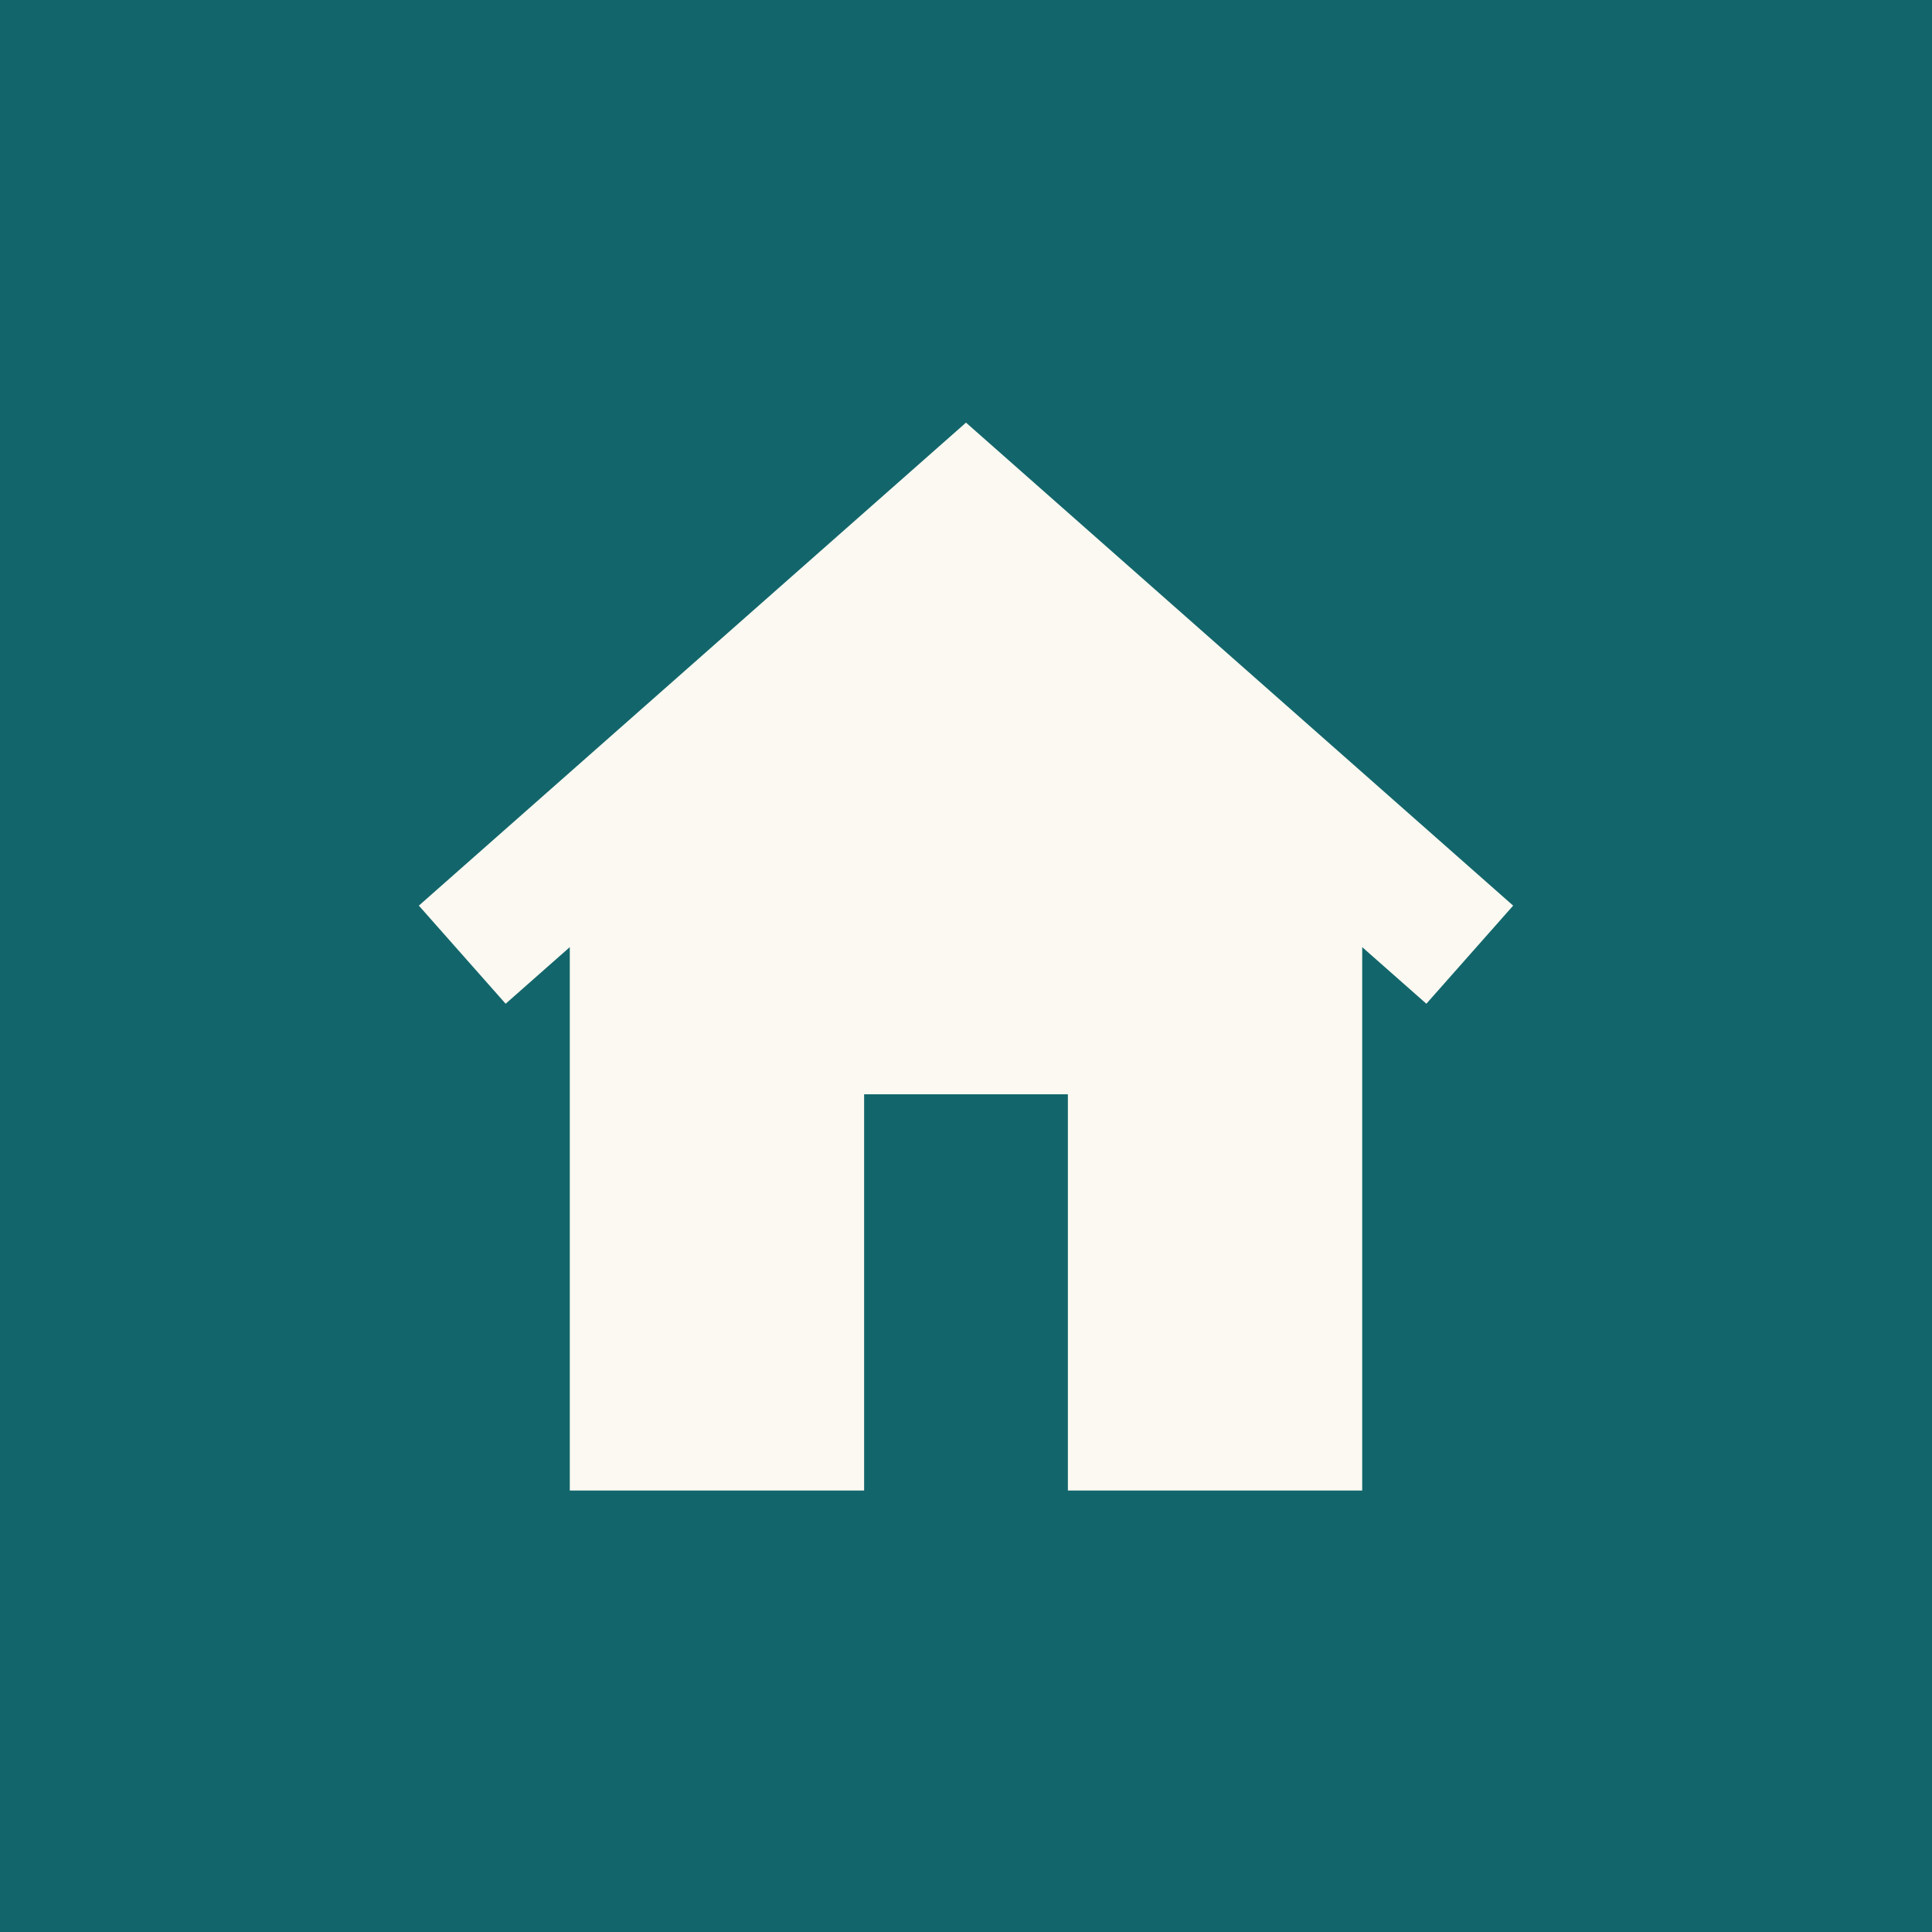
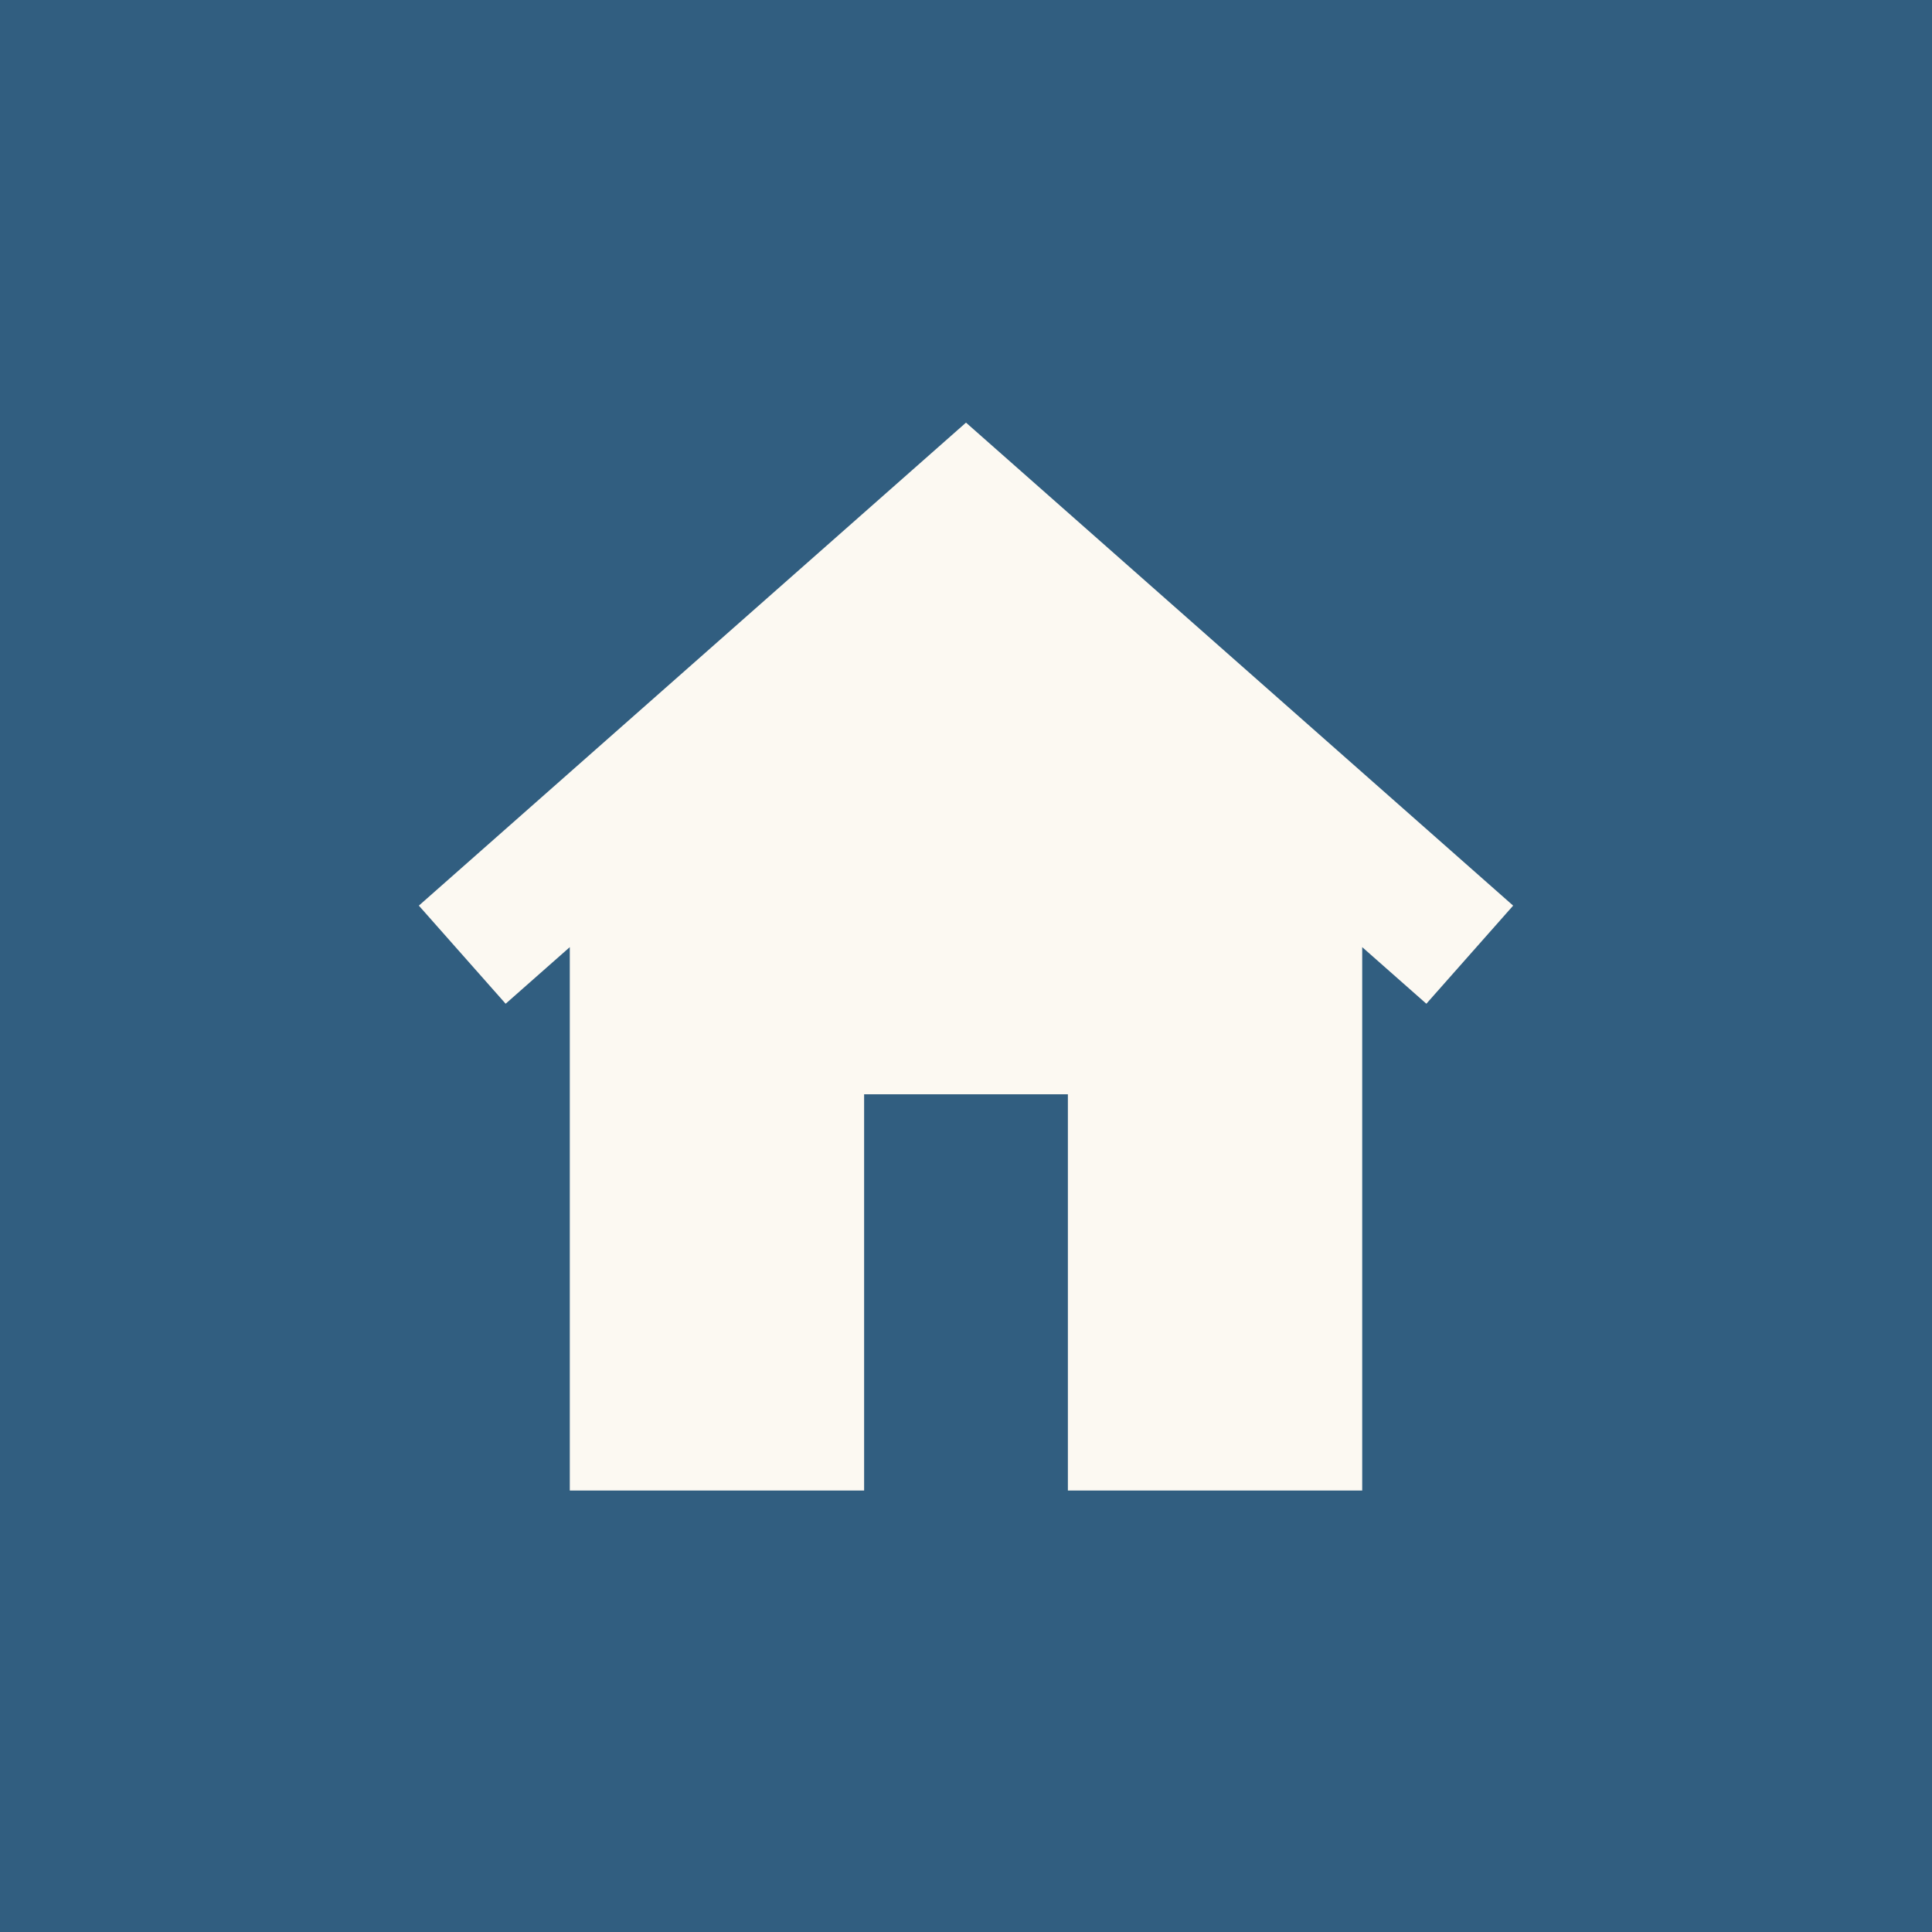
<svg xmlns="http://www.w3.org/2000/svg" width="1024" height="1024" viewBox="0 0 1024 1024">
-   <rect width="1024" height="1024" fill="#12666B" />
+   <rect width="1024" height="1024" fill="#315E80" />
  <path fill="#FCF9F2" d="M222 480L512 224L802 480L756 532L722 502V790H566V580H458V790H302V502L268 532Z" />
</svg>
